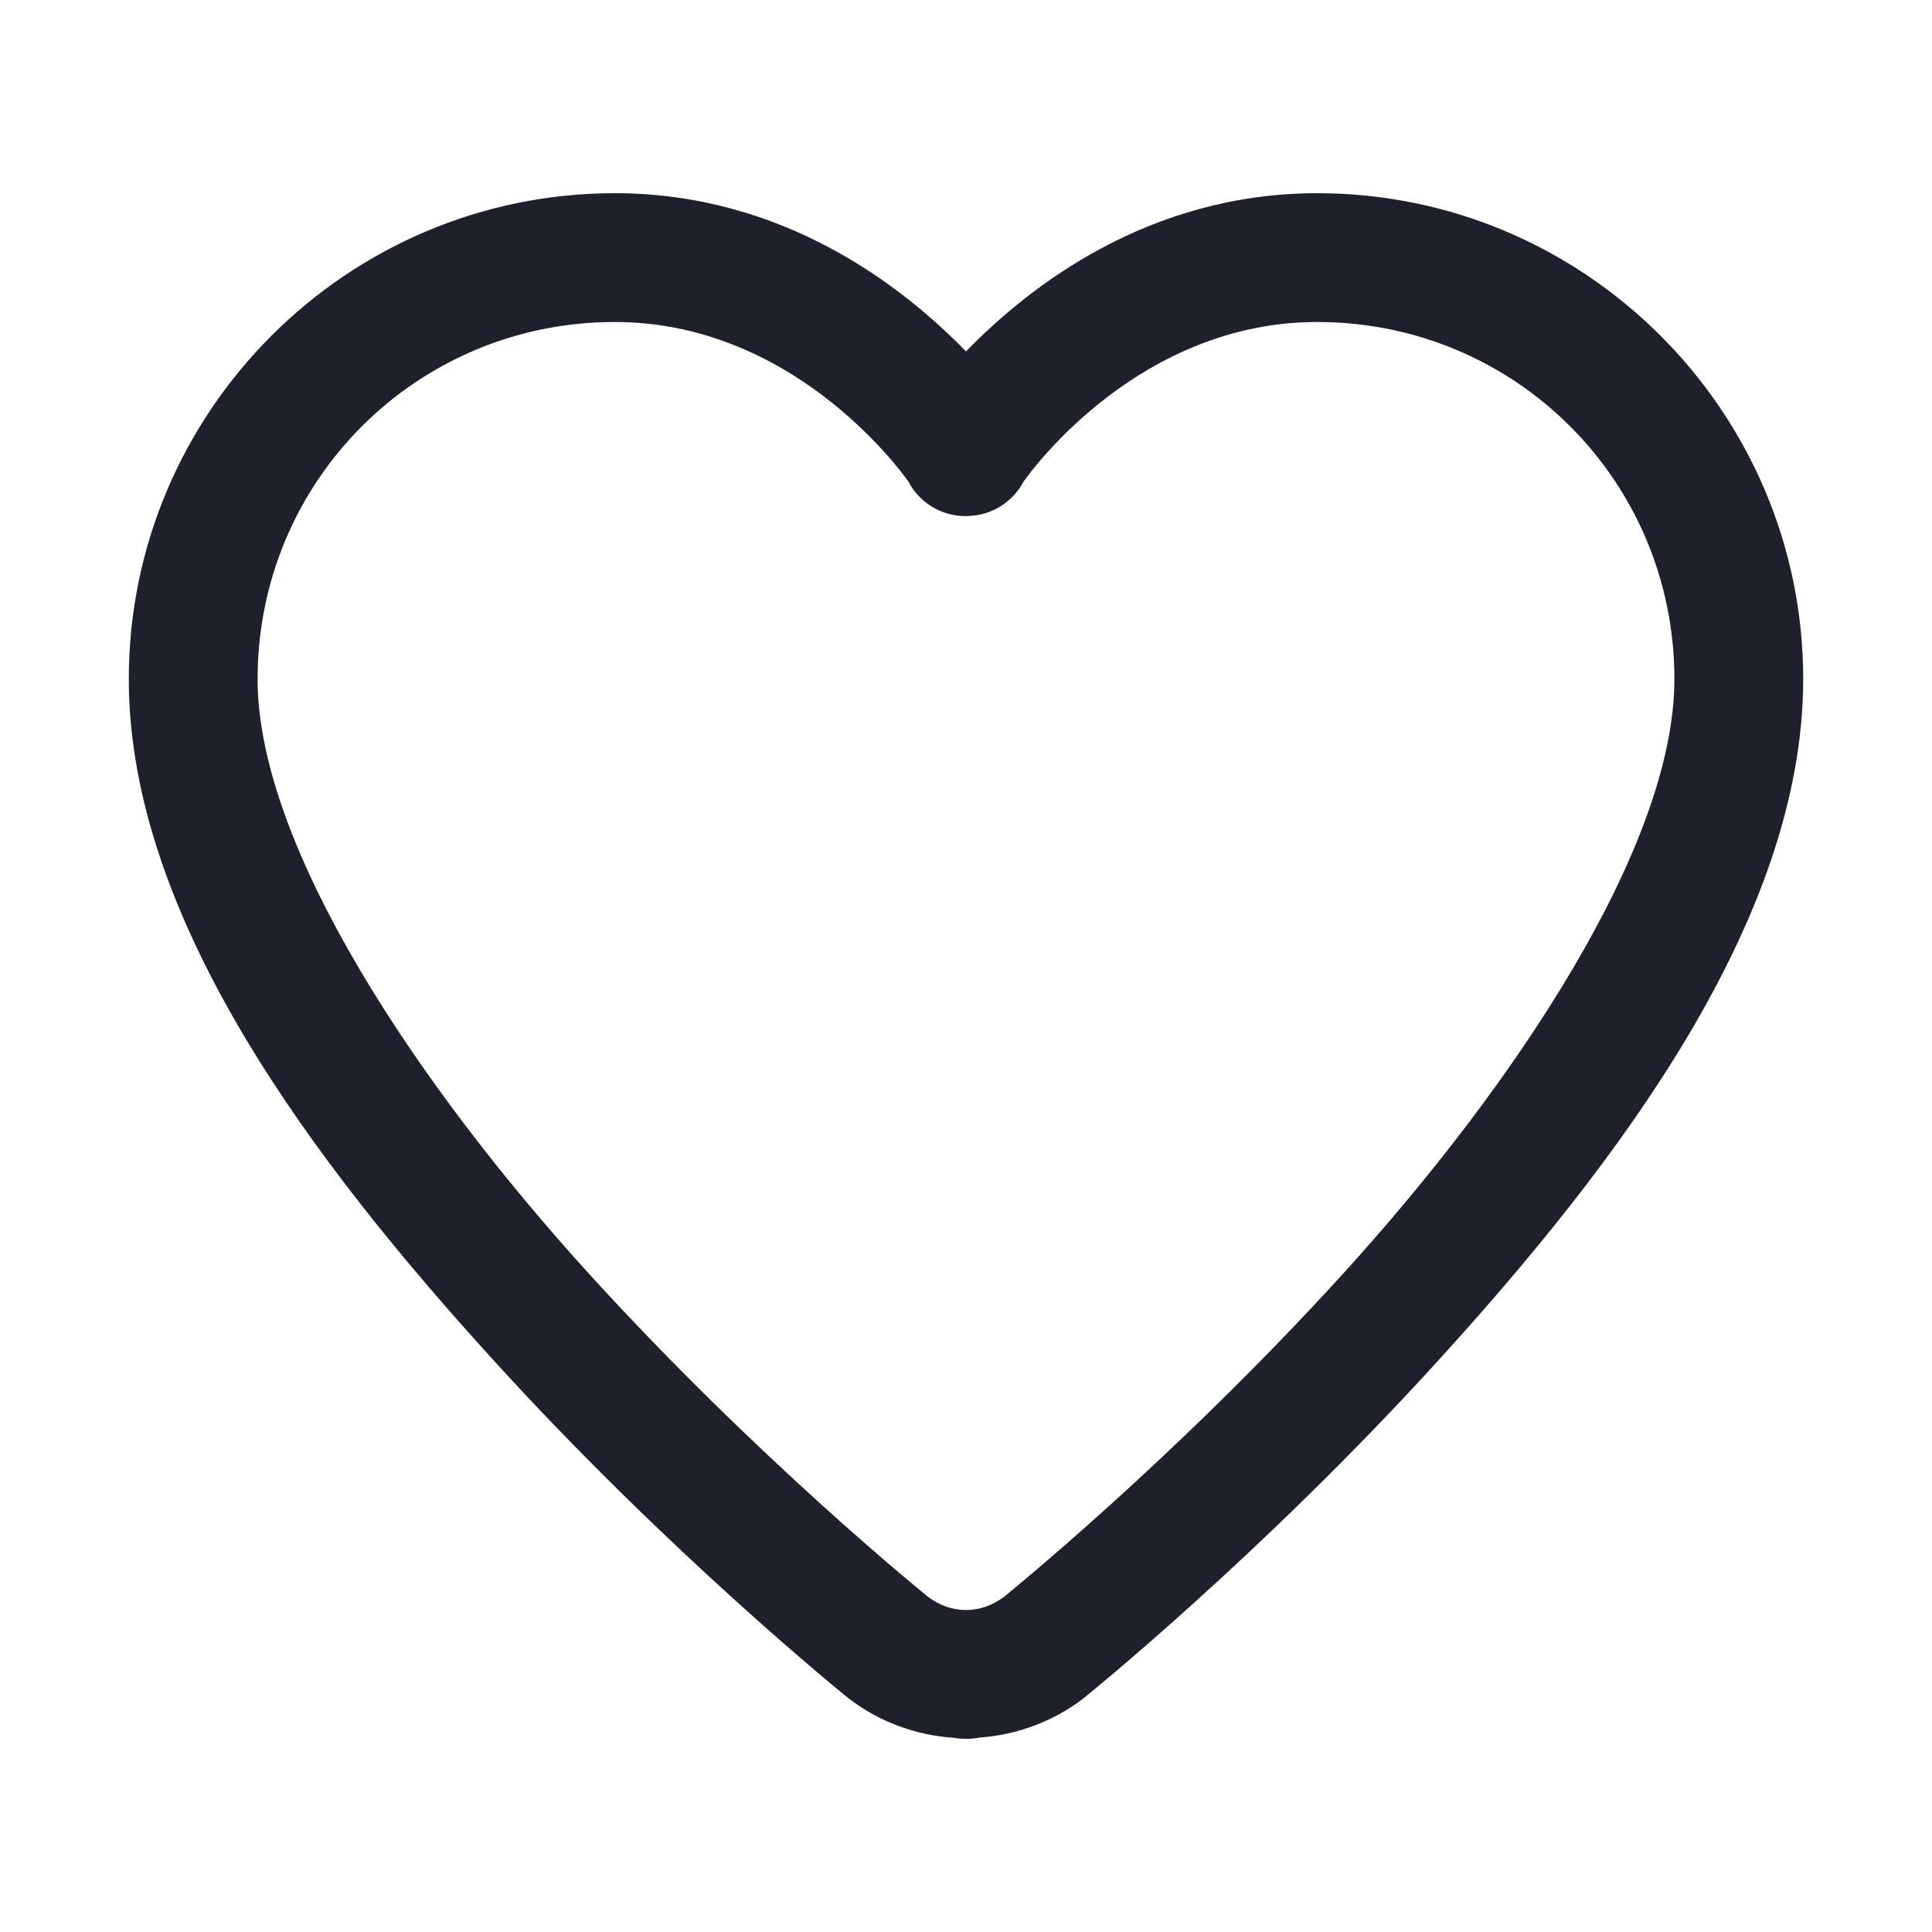
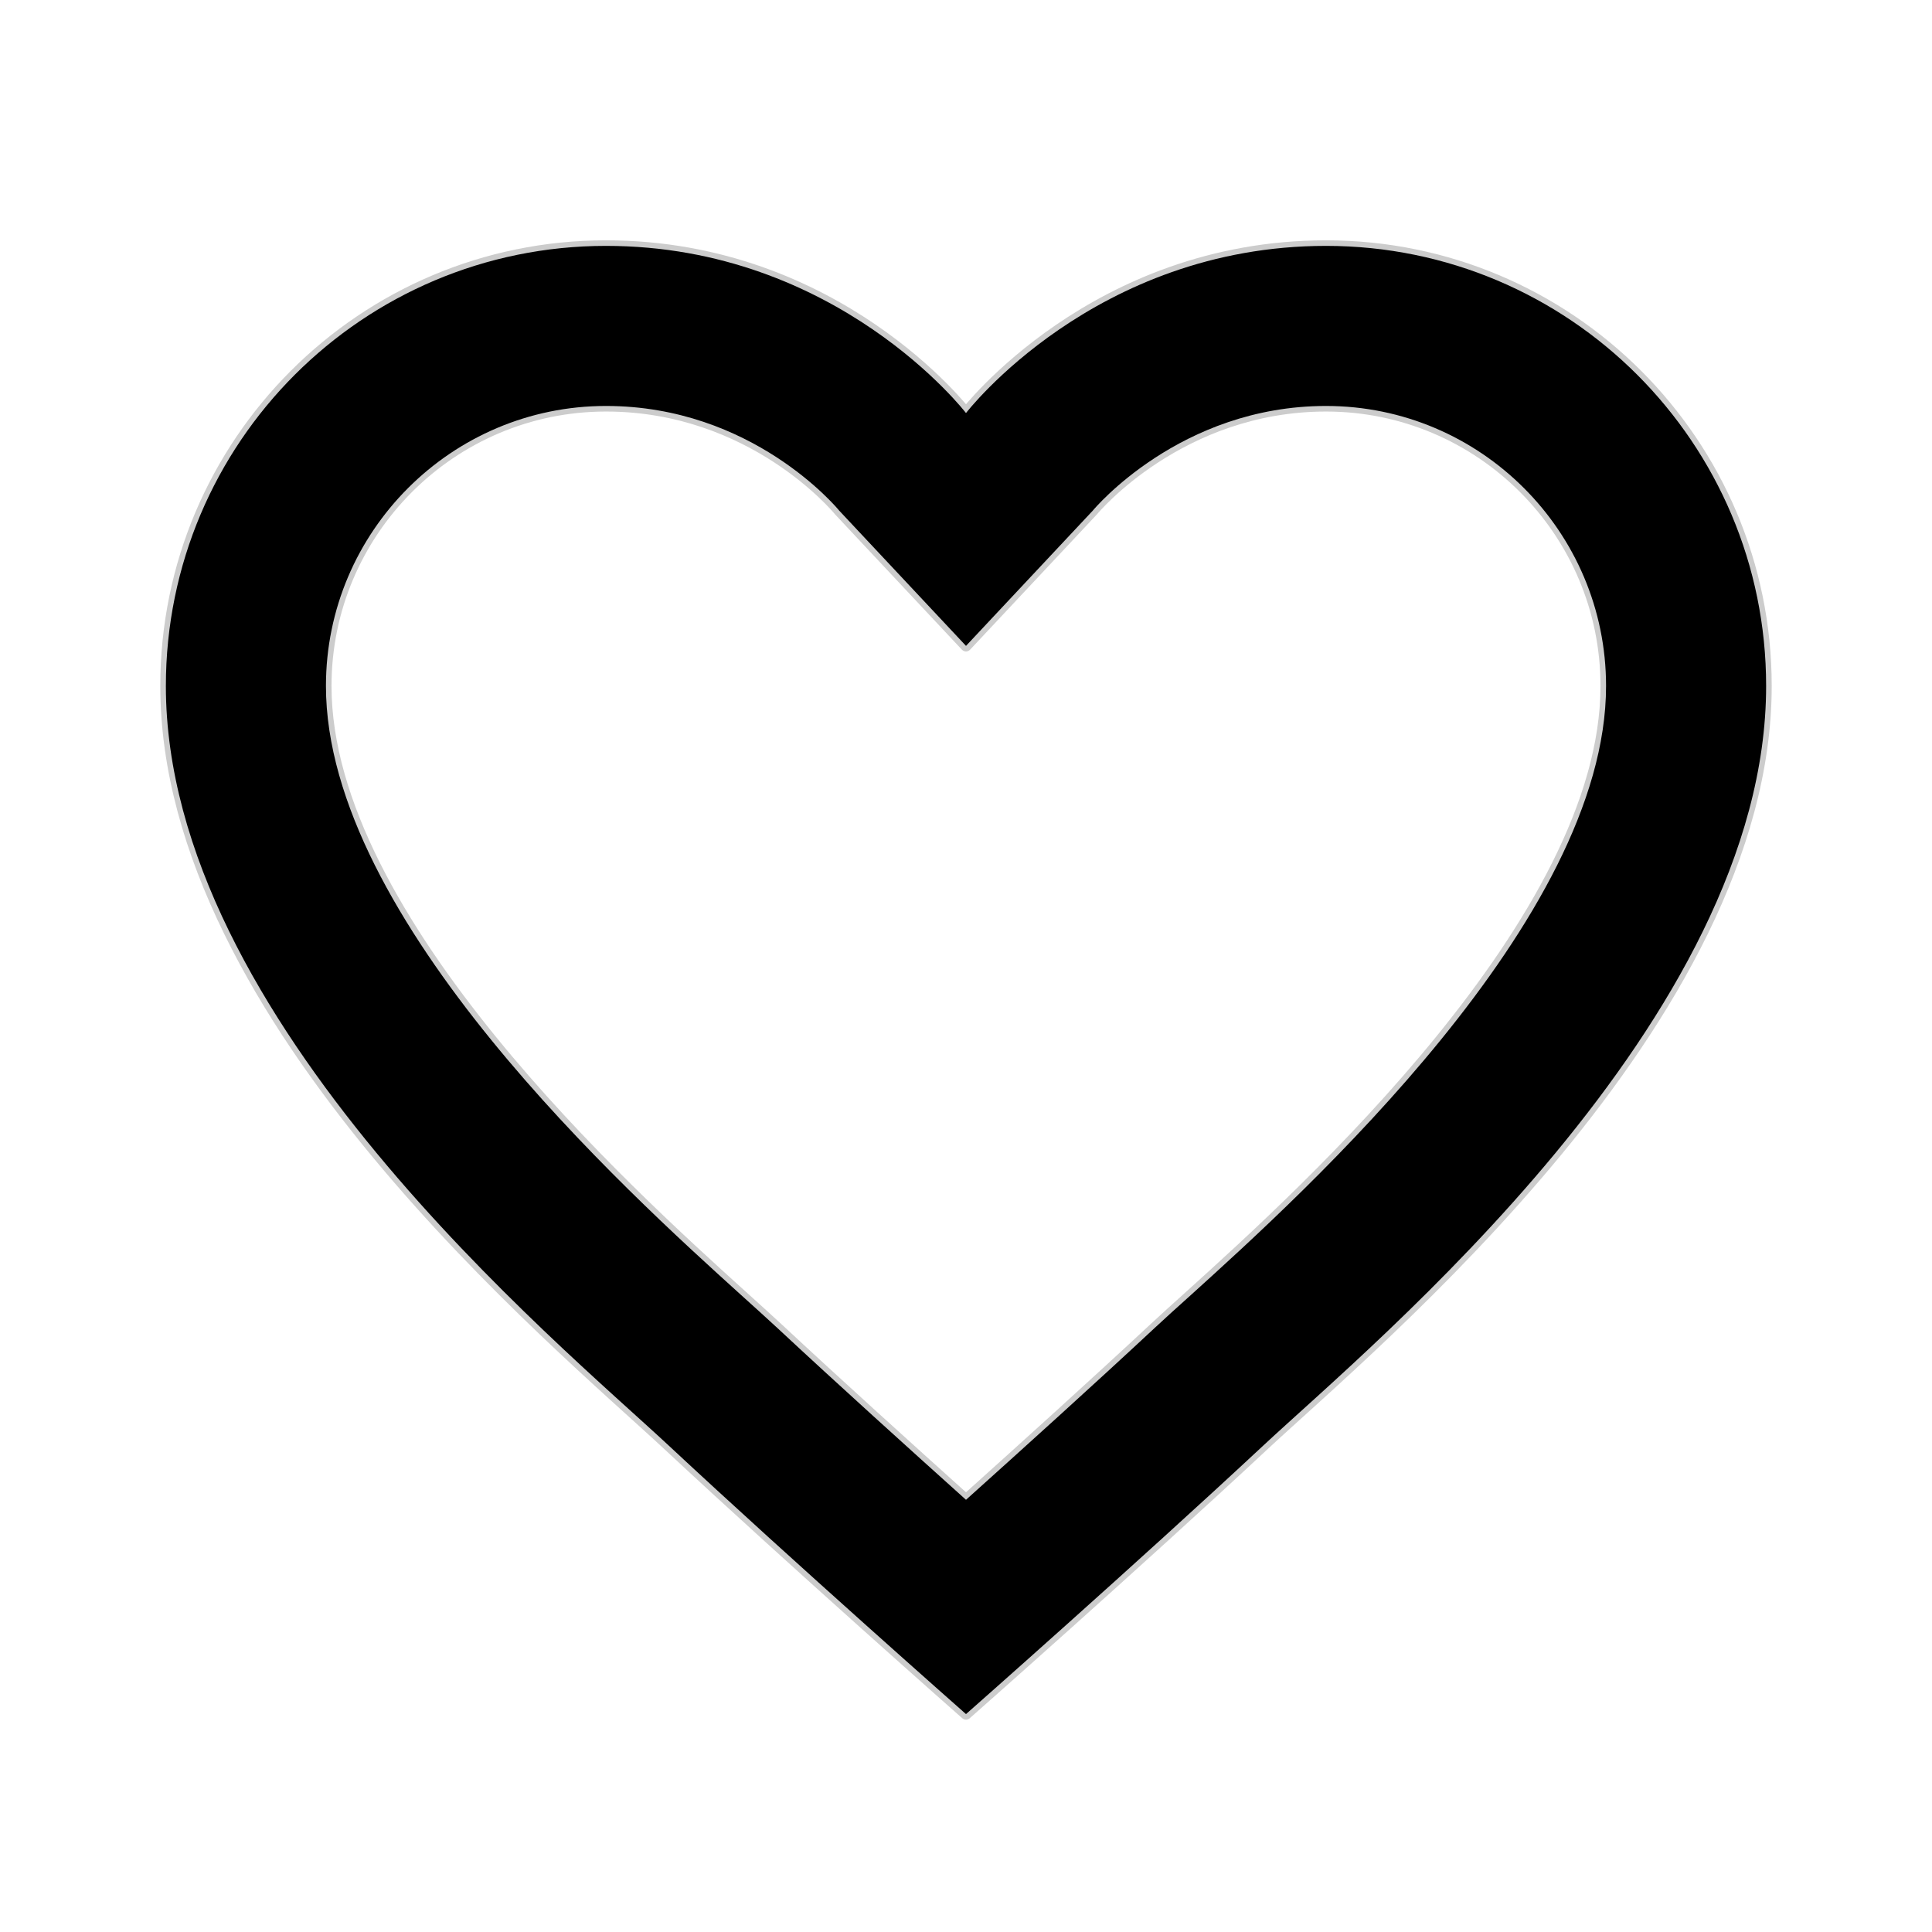
- <svg xmlns="http://www.w3.org/2000/svg" width="90pt" height="90pt" viewBox="0 0 90 90" version="1.1">
-   <g id="surface20359999">
-     <path style=" stroke:none;fill-rule:nonzero;fill:rgb(11.765%,12.549%,17.255%);fill-opacity:1;" d="M 28.637 9 C 16.168 9 6 19.168 6 31.633 C 6 42.848 14.703 54.254 22.98 63.355 C 31.258 72.461 39.516 79.105 39.516 79.105 C 39.539 79.129 39.566 79.148 39.594 79.164 C 40.93 80.176 42.605 80.832 44.426 80.953 C 44.617 80.988 44.809 81.004 45 81 C 45.191 81.004 45.379 80.988 45.57 80.953 C 45.578 80.953 45.59 80.949 45.598 80.945 C 47.41 80.82 49.078 80.172 50.41 79.164 C 50.434 79.148 50.461 79.129 50.484 79.105 C 50.484 79.105 58.742 72.461 67.02 63.355 C 75.297 54.254 84 42.848 84 31.633 C 84 19.168 73.832 9 61.367 9 C 53.523 9 47.969 13.316 45 16.371 C 42.031 13.316 36.477 9 28.637 9 Z M 28.637 15 C 36.828 15 41.812 21.727 42.312 22.426 C 42.828 23.422 43.859 24.043 44.984 24.043 C 45.008 24.043 45.031 24.043 45.051 24.043 C 45.078 24.039 45.102 24.039 45.125 24.035 C 45.199 24.031 45.277 24.027 45.352 24.02 C 46.34 23.91 47.215 23.316 47.68 22.438 C 48.148 21.773 53.148 15 61.363 15 C 70.59 15 78 22.41 78 31.637 C 78 39.441 70.5 50.609 62.578 59.32 C 54.684 68 46.824 74.34 46.77 74.387 C 46.242 74.777 45.656 75 45 75 C 44.344 75 43.758 74.777 43.23 74.387 C 43.176 74.34 35.316 68 27.422 59.32 C 19.5 50.609 12 39.441 12 31.637 C 12 22.41 19.41 15 28.637 15 Z M 28.637 15 " />
+ <svg xmlns="http://www.w3.org/2000/svg" width="48pt" height="48pt" viewBox="0 0 48 48" version="1.1">
+   <g id="surface897380">
+     <path style="fill-rule:nonzero;fill:rgb(0%,0%,0%);fill-opacity:1;stroke-width:1;stroke-linecap:butt;stroke-linejoin:round;stroke:rgb(80%,80%,80%);stroke-opacity:1;stroke-miterlimit:10;" d="M 157.663 60.92 C 157.663 90.802 122.458 119.782 112.657 128.922 C 101.349 139.469 86 153.002 86 153.002 C 86 153.002 70.651 139.469 59.343 128.922 C 49.542 119.782 14.337 90.802 14.337 60.92 C 14.337 39.15 31.982 21.505 53.752 21.505 C 74.495 21.505 86 36.474 86 36.474 C 86 36.474 97.505 21.505 118.248 21.505 C 140.018 21.505 157.663 39.15 157.663 60.92 Z M 143.327 60.92 C 143.327 47.092 132.076 35.84 118.248 35.84 C 105.151 35.84 97.434 45.12 97.364 45.205 L 86 57.329 L 74.636 45.205 C 74.439 44.965 66.849 35.84 53.752 35.84 C 39.924 35.84 28.673 47.092 28.673 60.92 C 28.673 81.832 55.682 106.264 65.849 115.459 C 67.116 116.6 68.215 117.6 69.116 118.431 C 74.495 123.444 80.874 129.203 86 133.808 C 91.126 129.203 97.491 123.458 102.884 118.431 C 103.771 117.6 104.884 116.6 106.151 115.459 C 116.318 106.264 143.327 81.832 143.327 60.92 Z M 143.327 60.92 " transform="matrix(0.277395,0,0,0.277395,0.144,0.144)" />
+     <path style=" stroke:none;fill-rule:nonzero;fill:rgb(0%,0%,0%);fill-opacity:1;" d="M 32.945 6.109 C 27.191 6.109 24 10.262 24 10.262 C 24 10.262 20.809 6.109 15.055 6.109 C 9.016 6.109 4.121 11.004 4.121 17.043 C 4.121 25.332 13.887 33.371 16.605 35.906 C 19.742 38.832 24 42.586 24 42.586 C 24 42.586 28.258 38.832 31.395 35.906 C 34.113 33.371 43.879 25.332 43.879 17.043 C 43.879 11.004 38.984 6.109 32.945 6.109 Z M 29.59 32.172 C 29.238 32.488 28.93 32.766 28.684 32.996 C 27.188 34.391 25.422 35.984 24 37.262 C 22.578 35.984 20.809 34.387 19.316 32.996 C 19.066 32.766 18.762 32.488 18.41 32.172 C 15.59 29.621 8.098 22.844 8.098 17.043 C 8.098 13.207 11.219 10.086 15.055 10.086 C 18.688 10.086 20.793 12.617 20.848 12.684 L 24 16.047 L 27.152 12.684 C 27.172 12.66 29.312 10.086 32.945 10.086 C 36.781 10.086 39.902 13.207 39.902 17.043 C 39.902 22.844 32.41 29.621 29.59 32.172 Z M 29.59 32.172 " />
  </g>
</svg>
